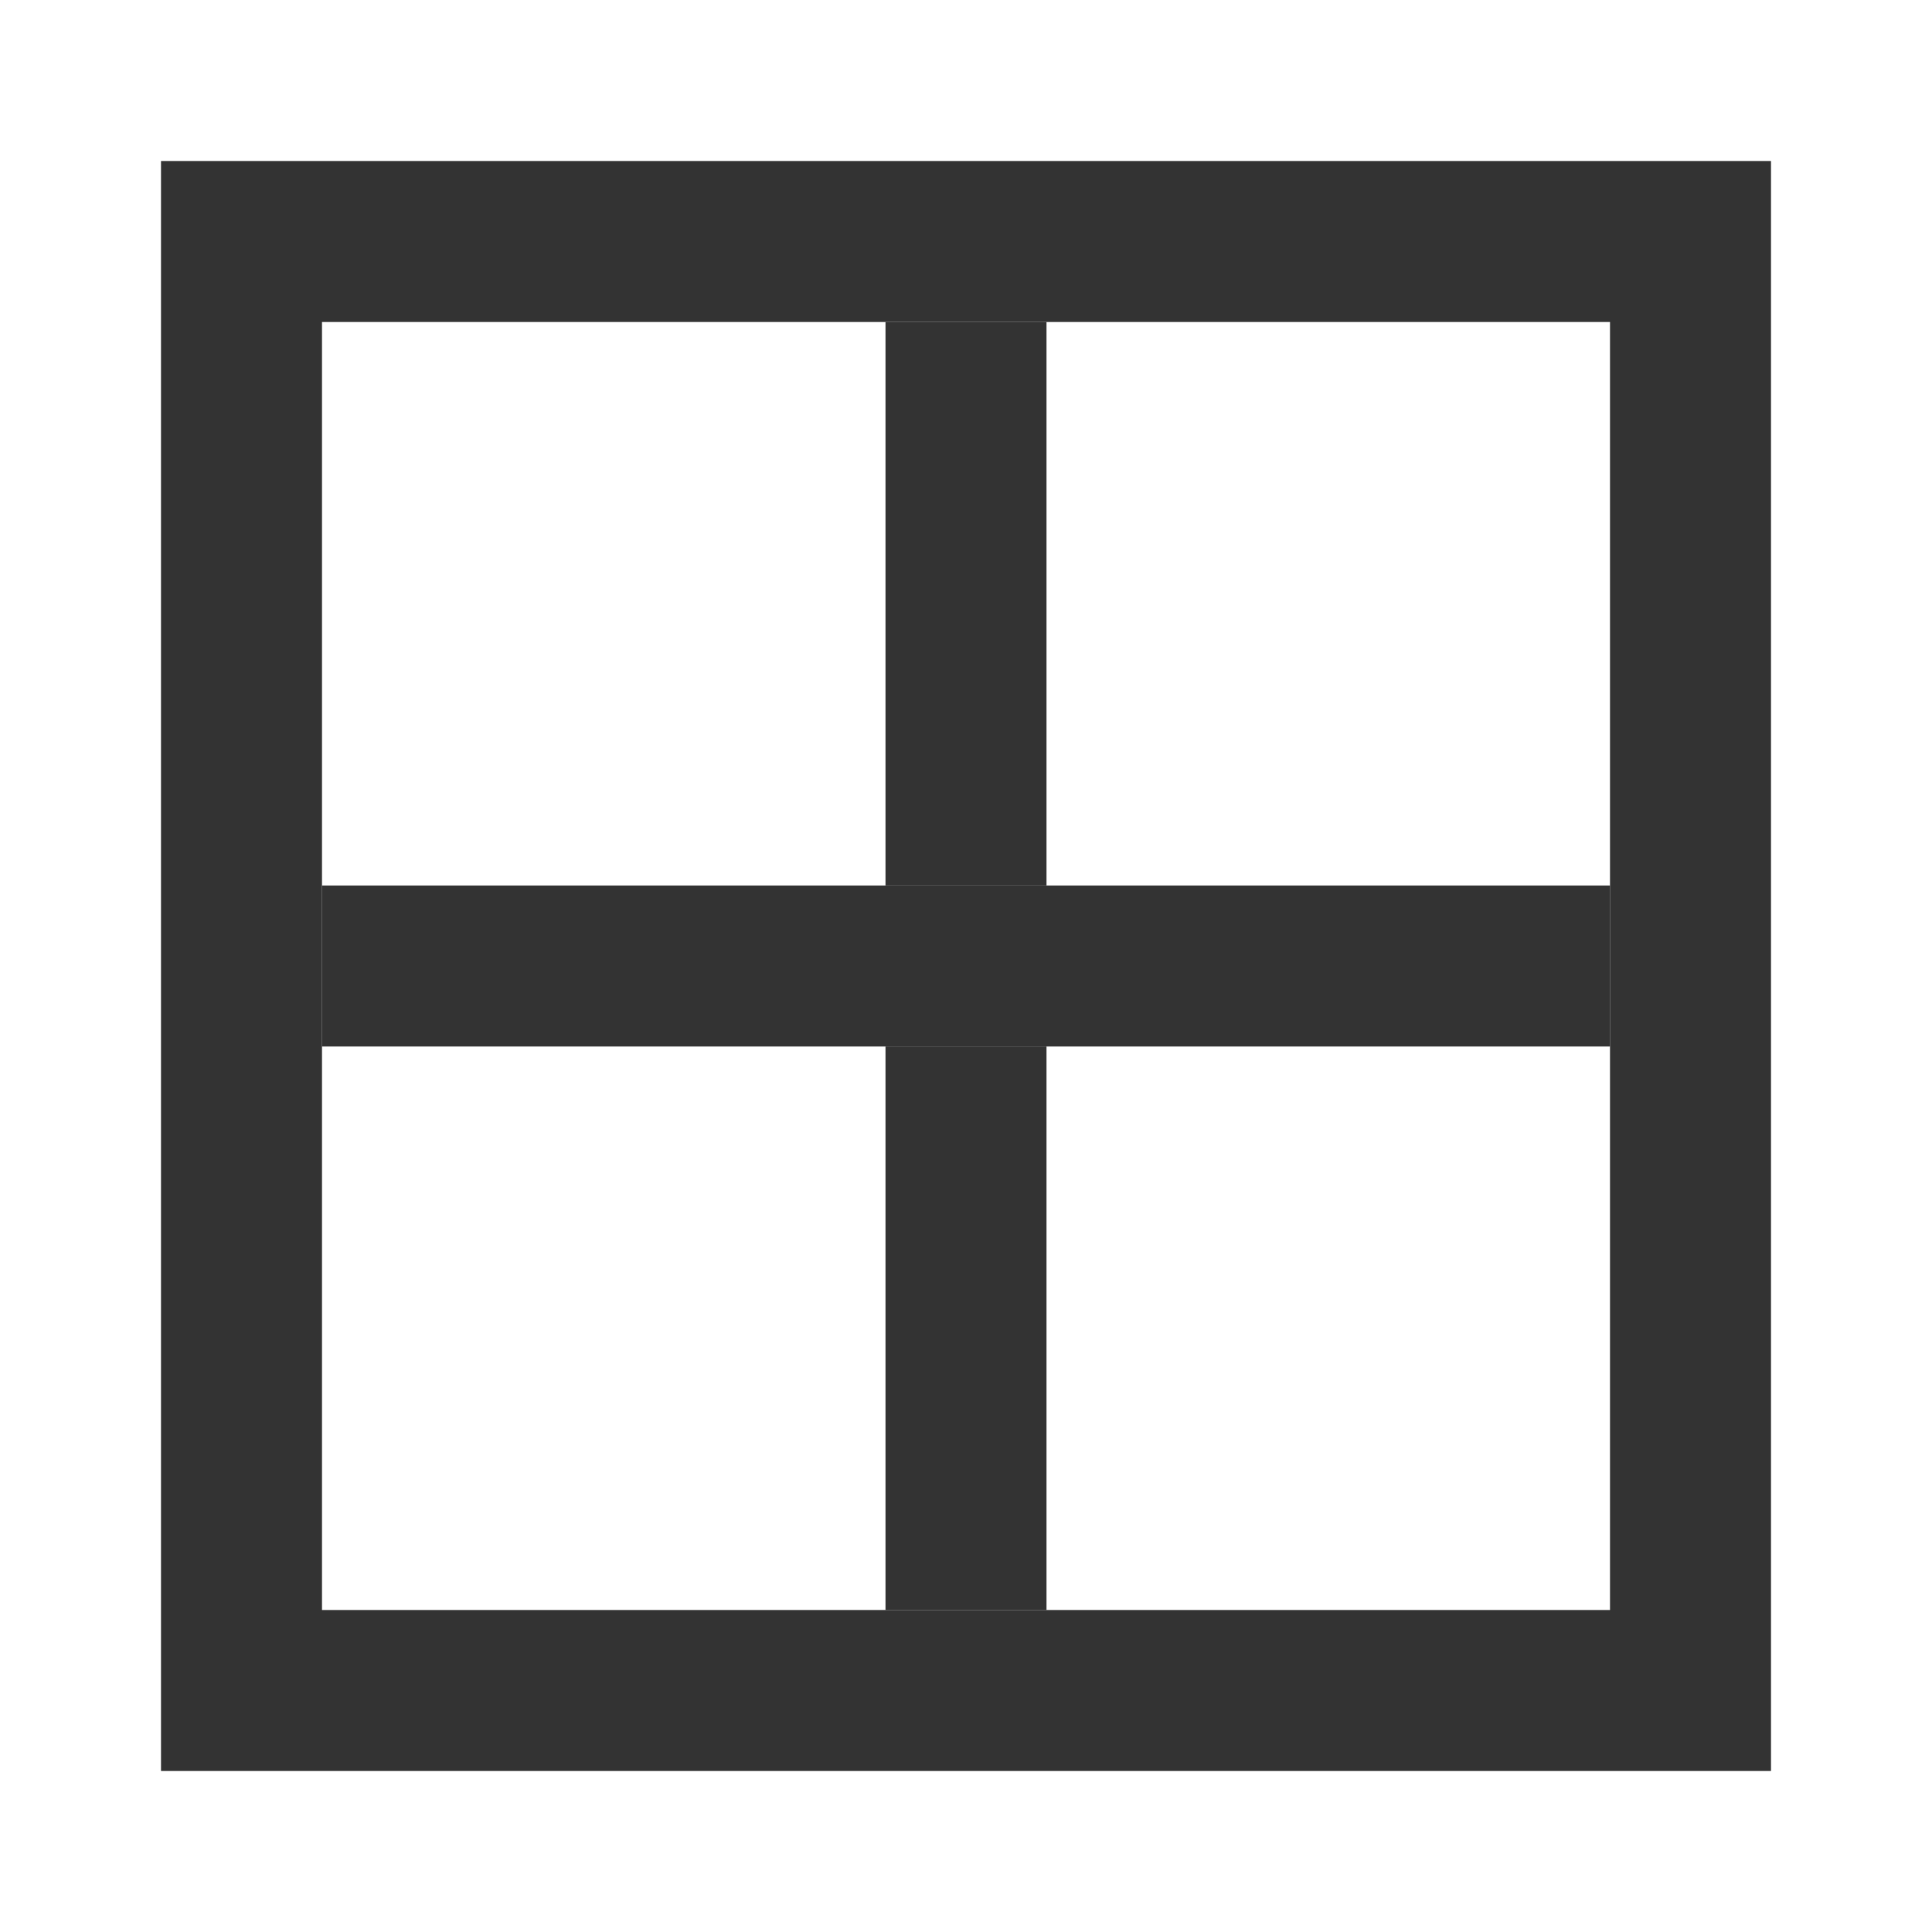
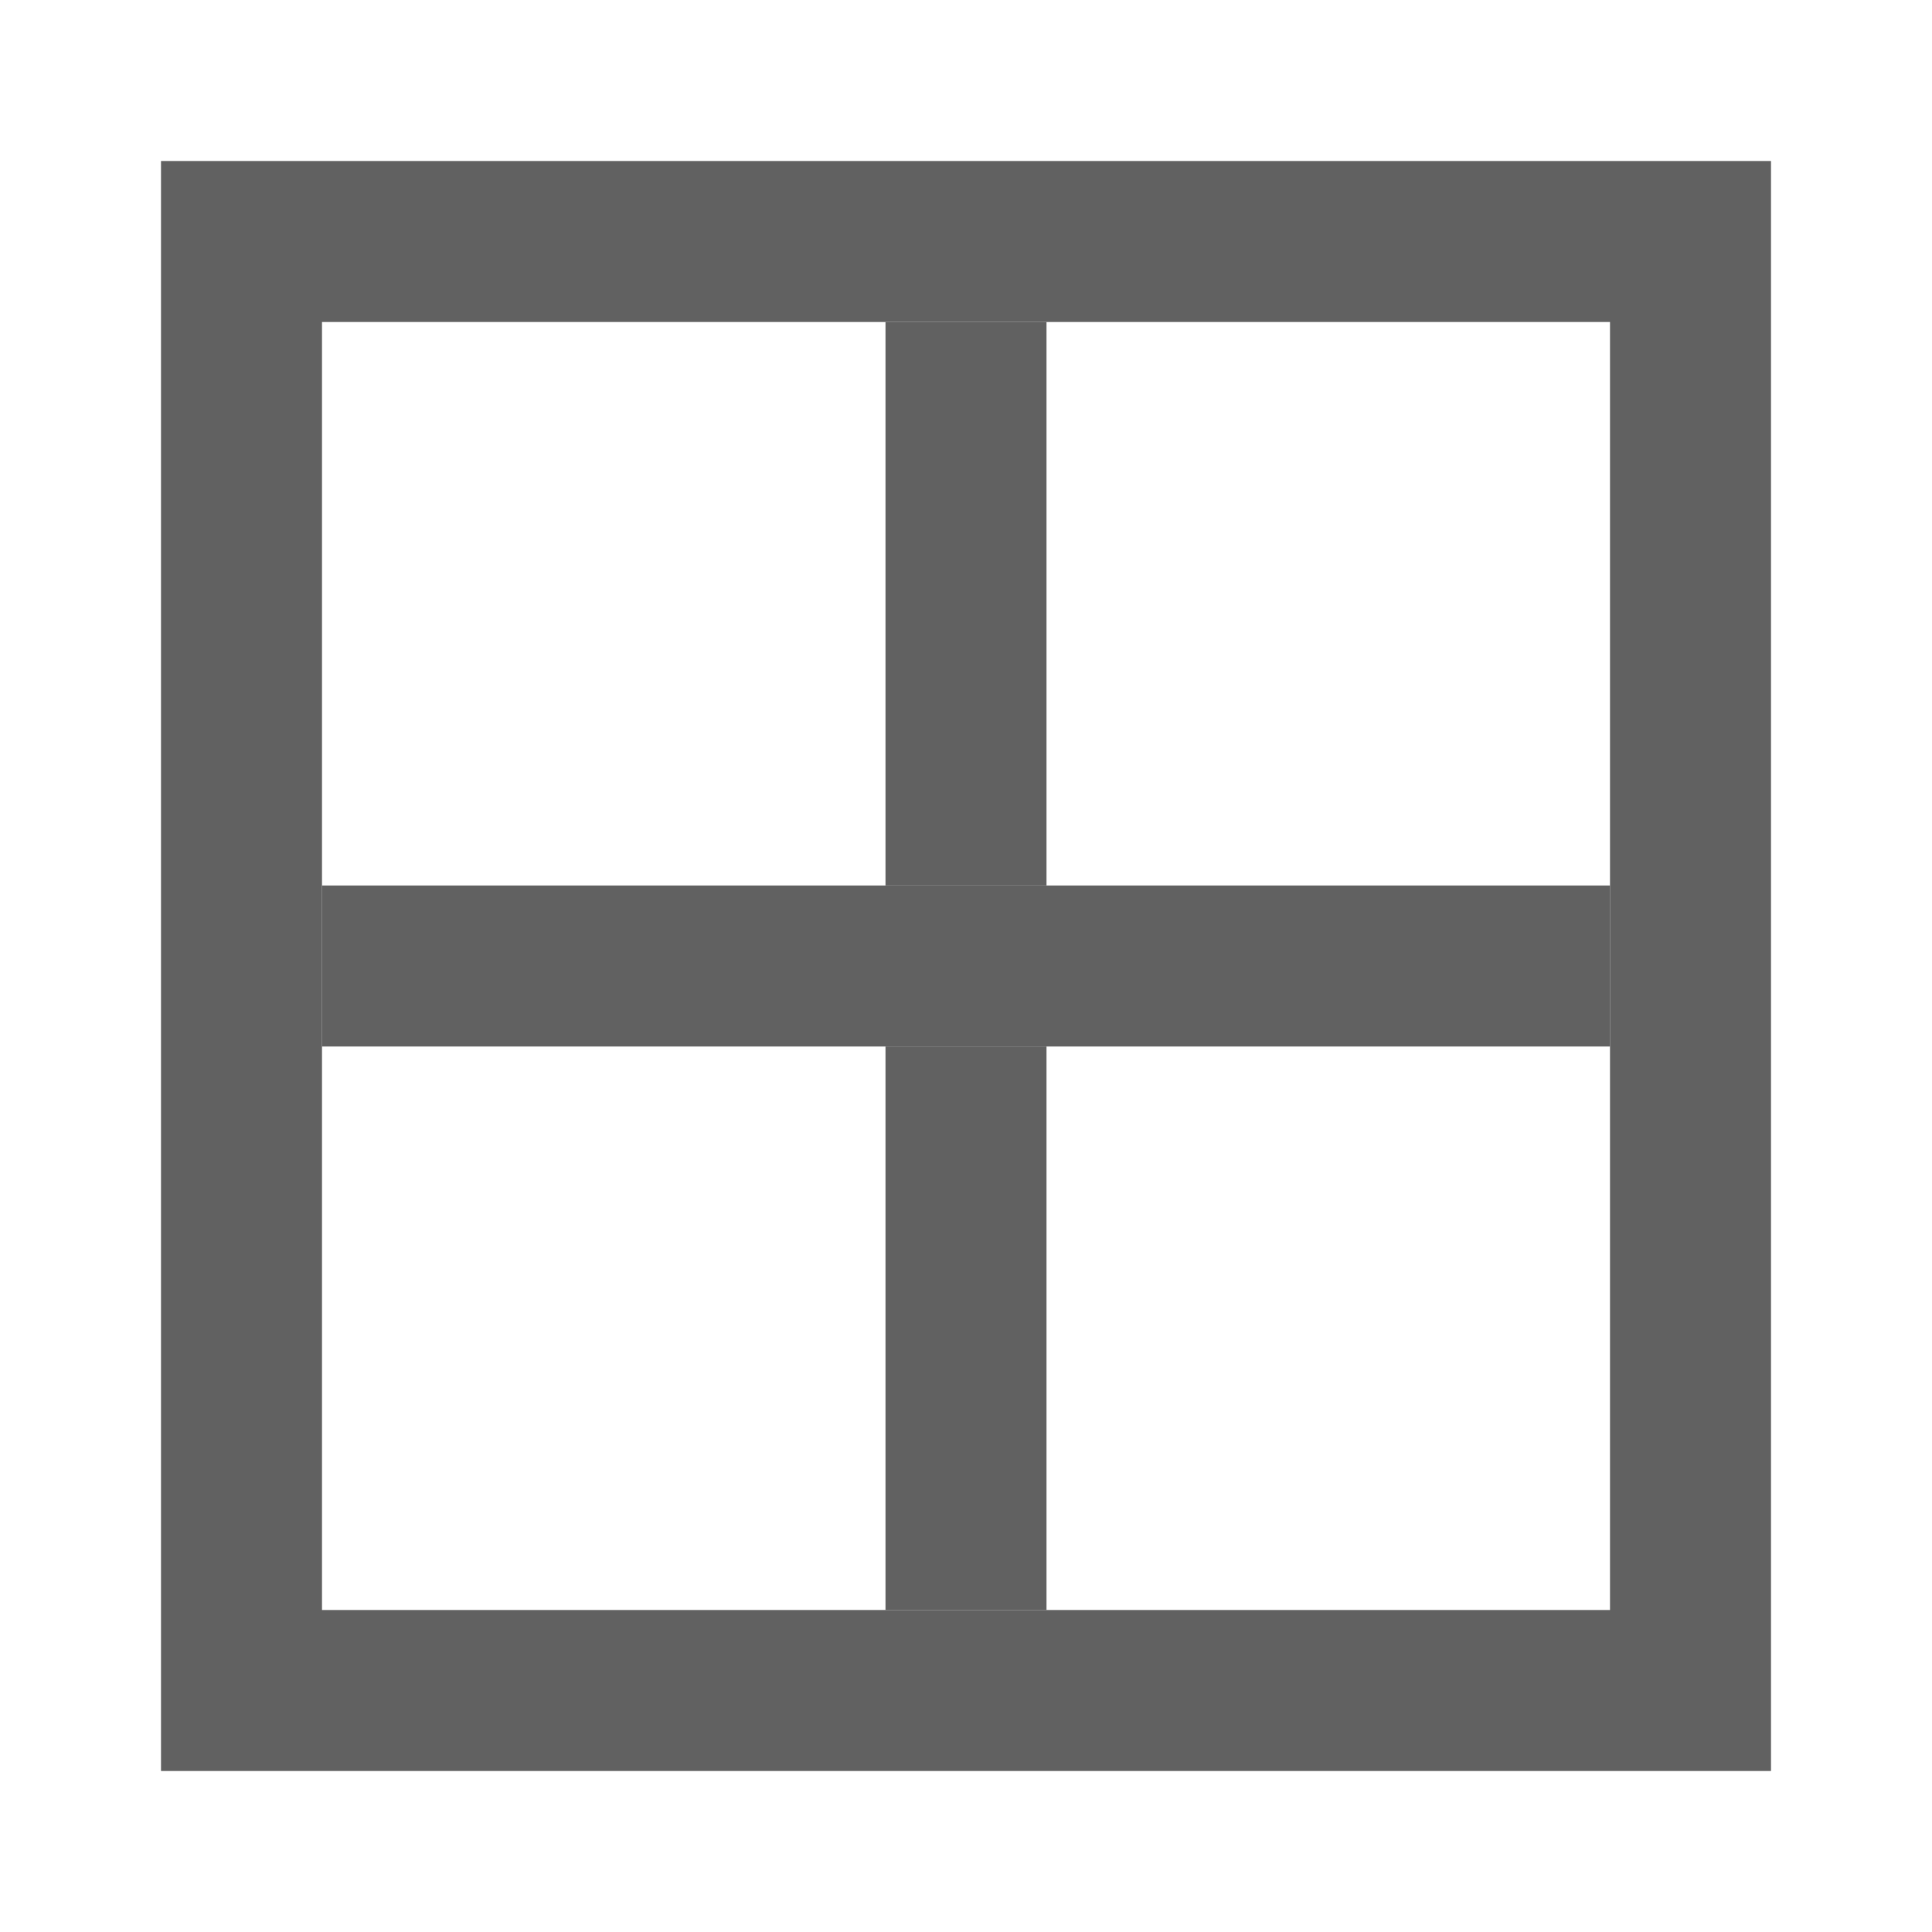
<svg xmlns="http://www.w3.org/2000/svg" width="24" height="24" viewBox="0 0 24 24" fill="none">
-   <rect x="3" y="3" width="18" height="18" stroke="#333333" stroke-width="2" />
-   <rect x="4" y="11" width="16" height="2" fill="#333333" />
-   <rect x="11" y="4" width="2" height="7" fill="#333333" />
-   <rect x="11" y="13" width="2" height="7" fill="#333333" />
+   <rect x="3" y="3" width="18" height="18" stroke="#616161" stroke-width="2" />
+   <rect x="4" y="11" width="16" height="2" fill="#616161" />
+   <rect x="11" y="4" width="2" height="7" fill="#616161" />
+   <rect x="11" y="13" width="2" height="7" fill="#616161" />
</svg>
